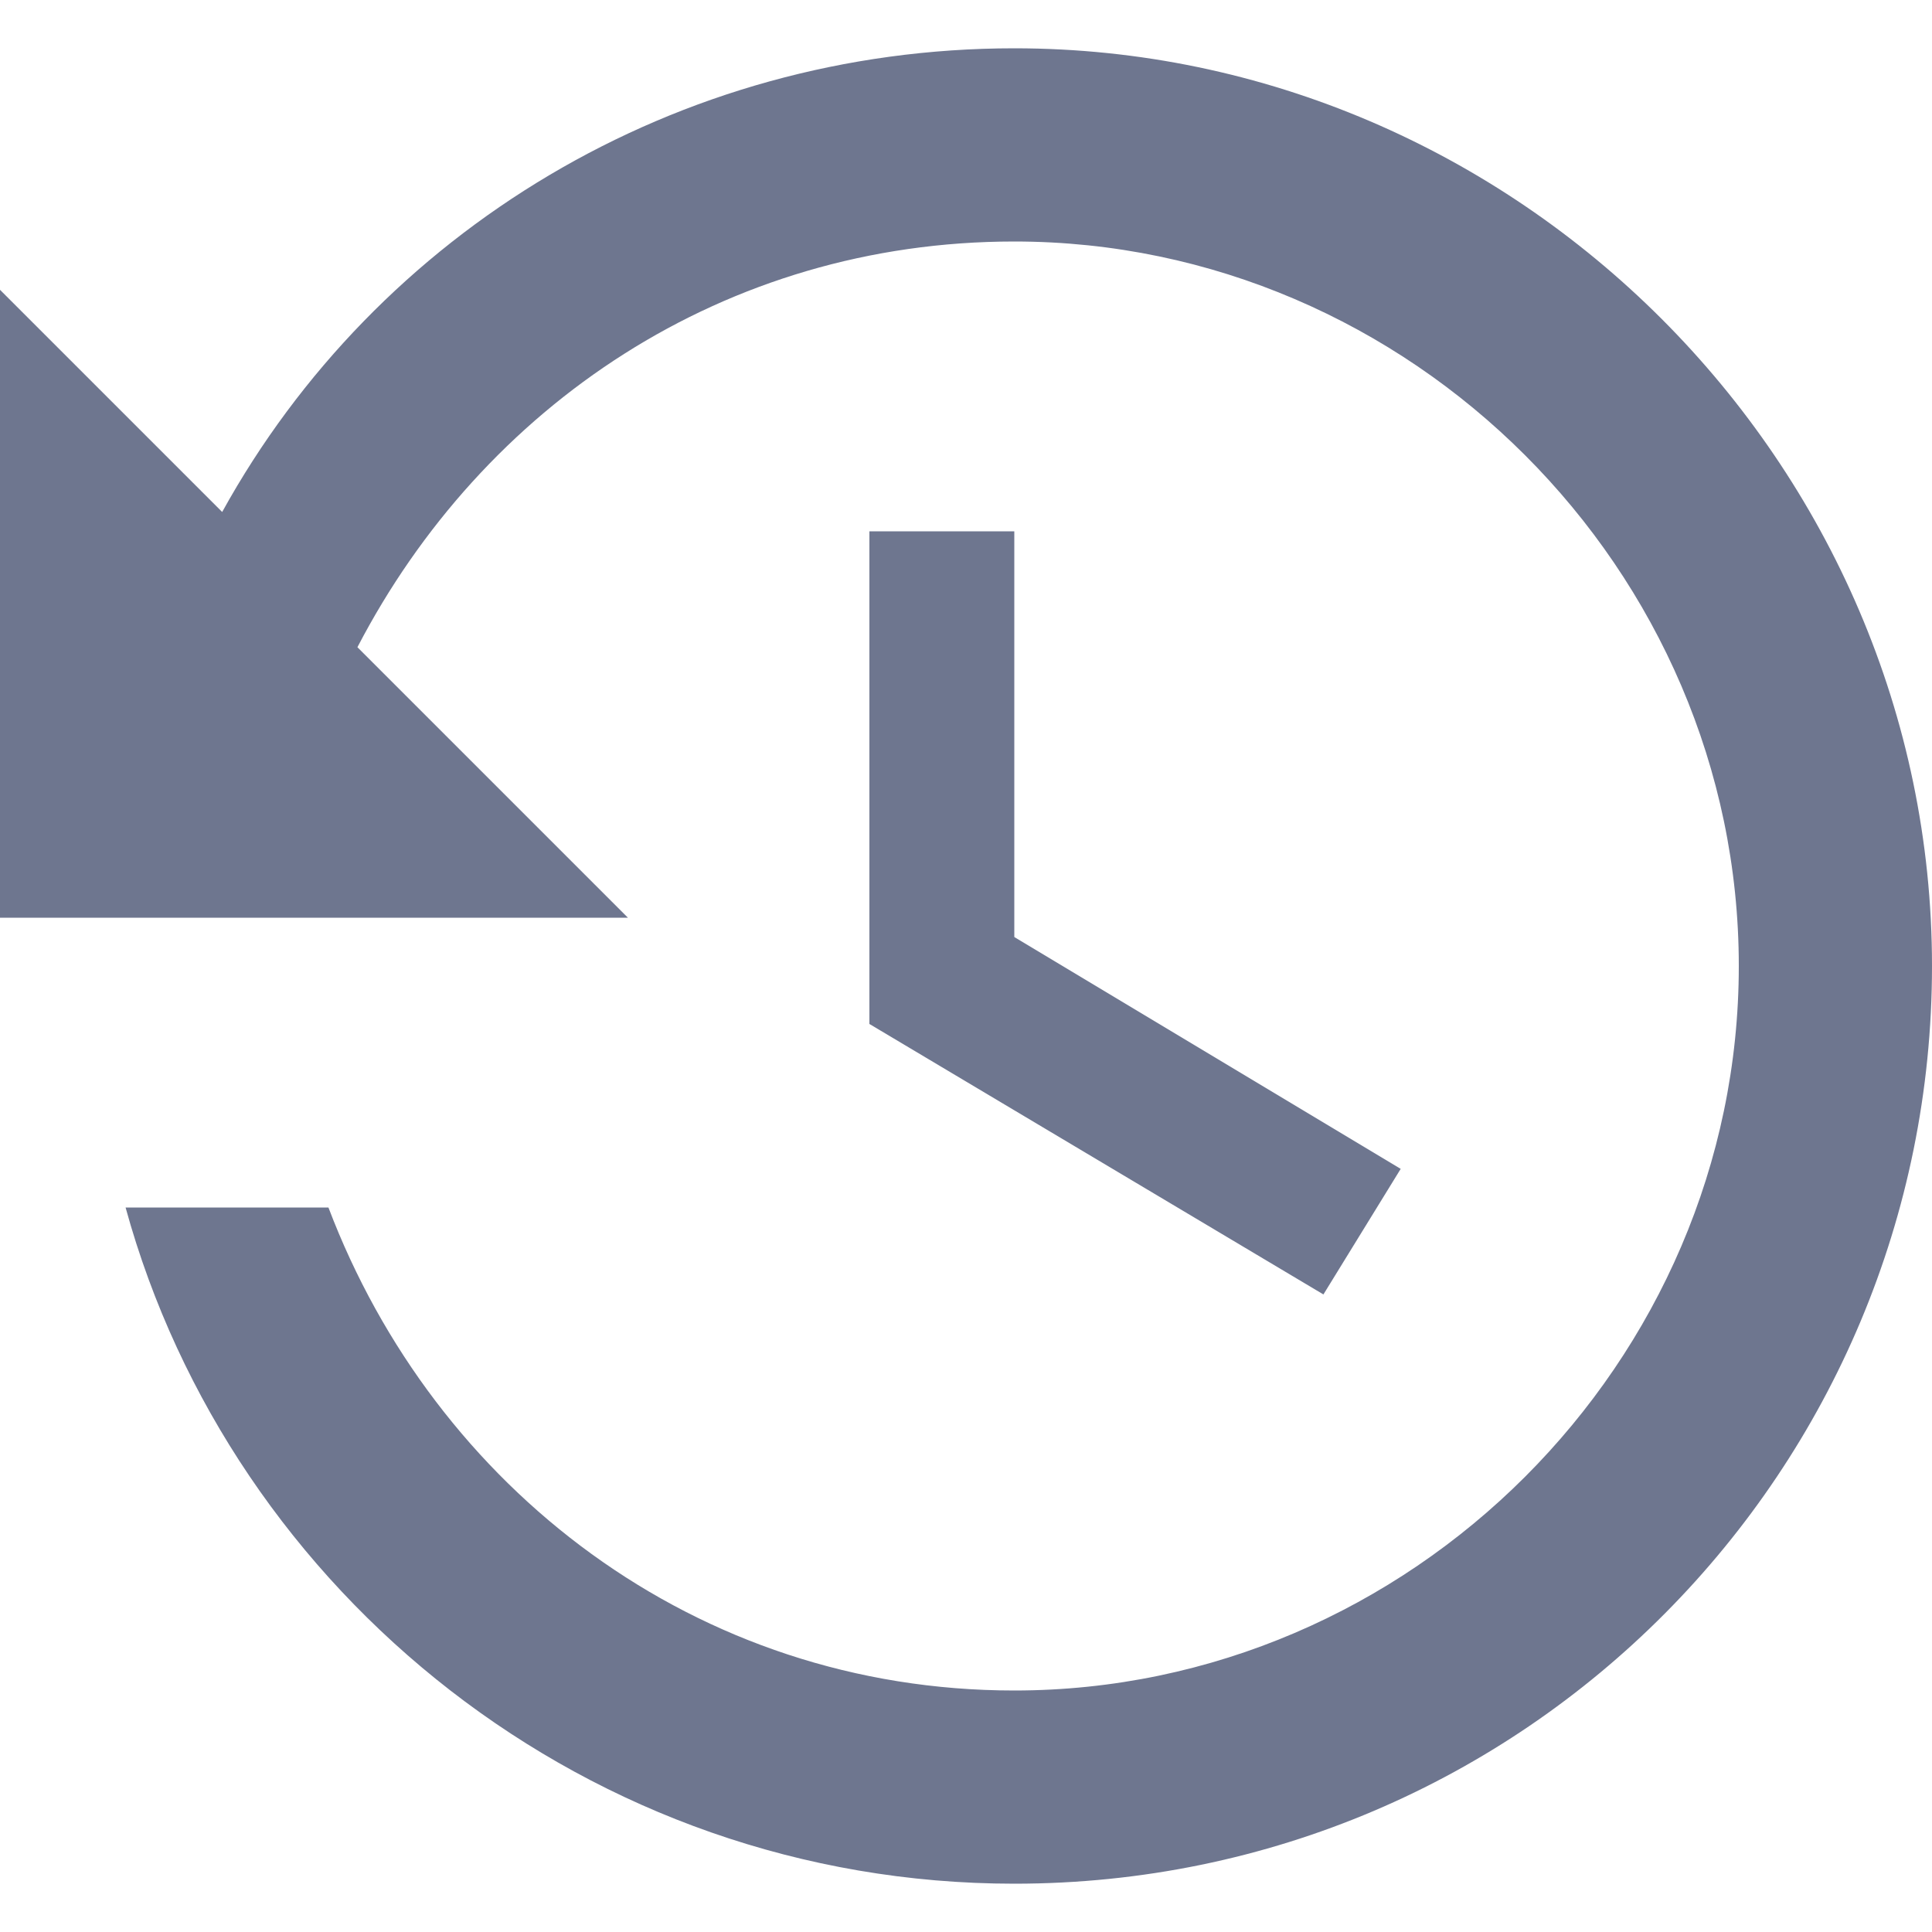
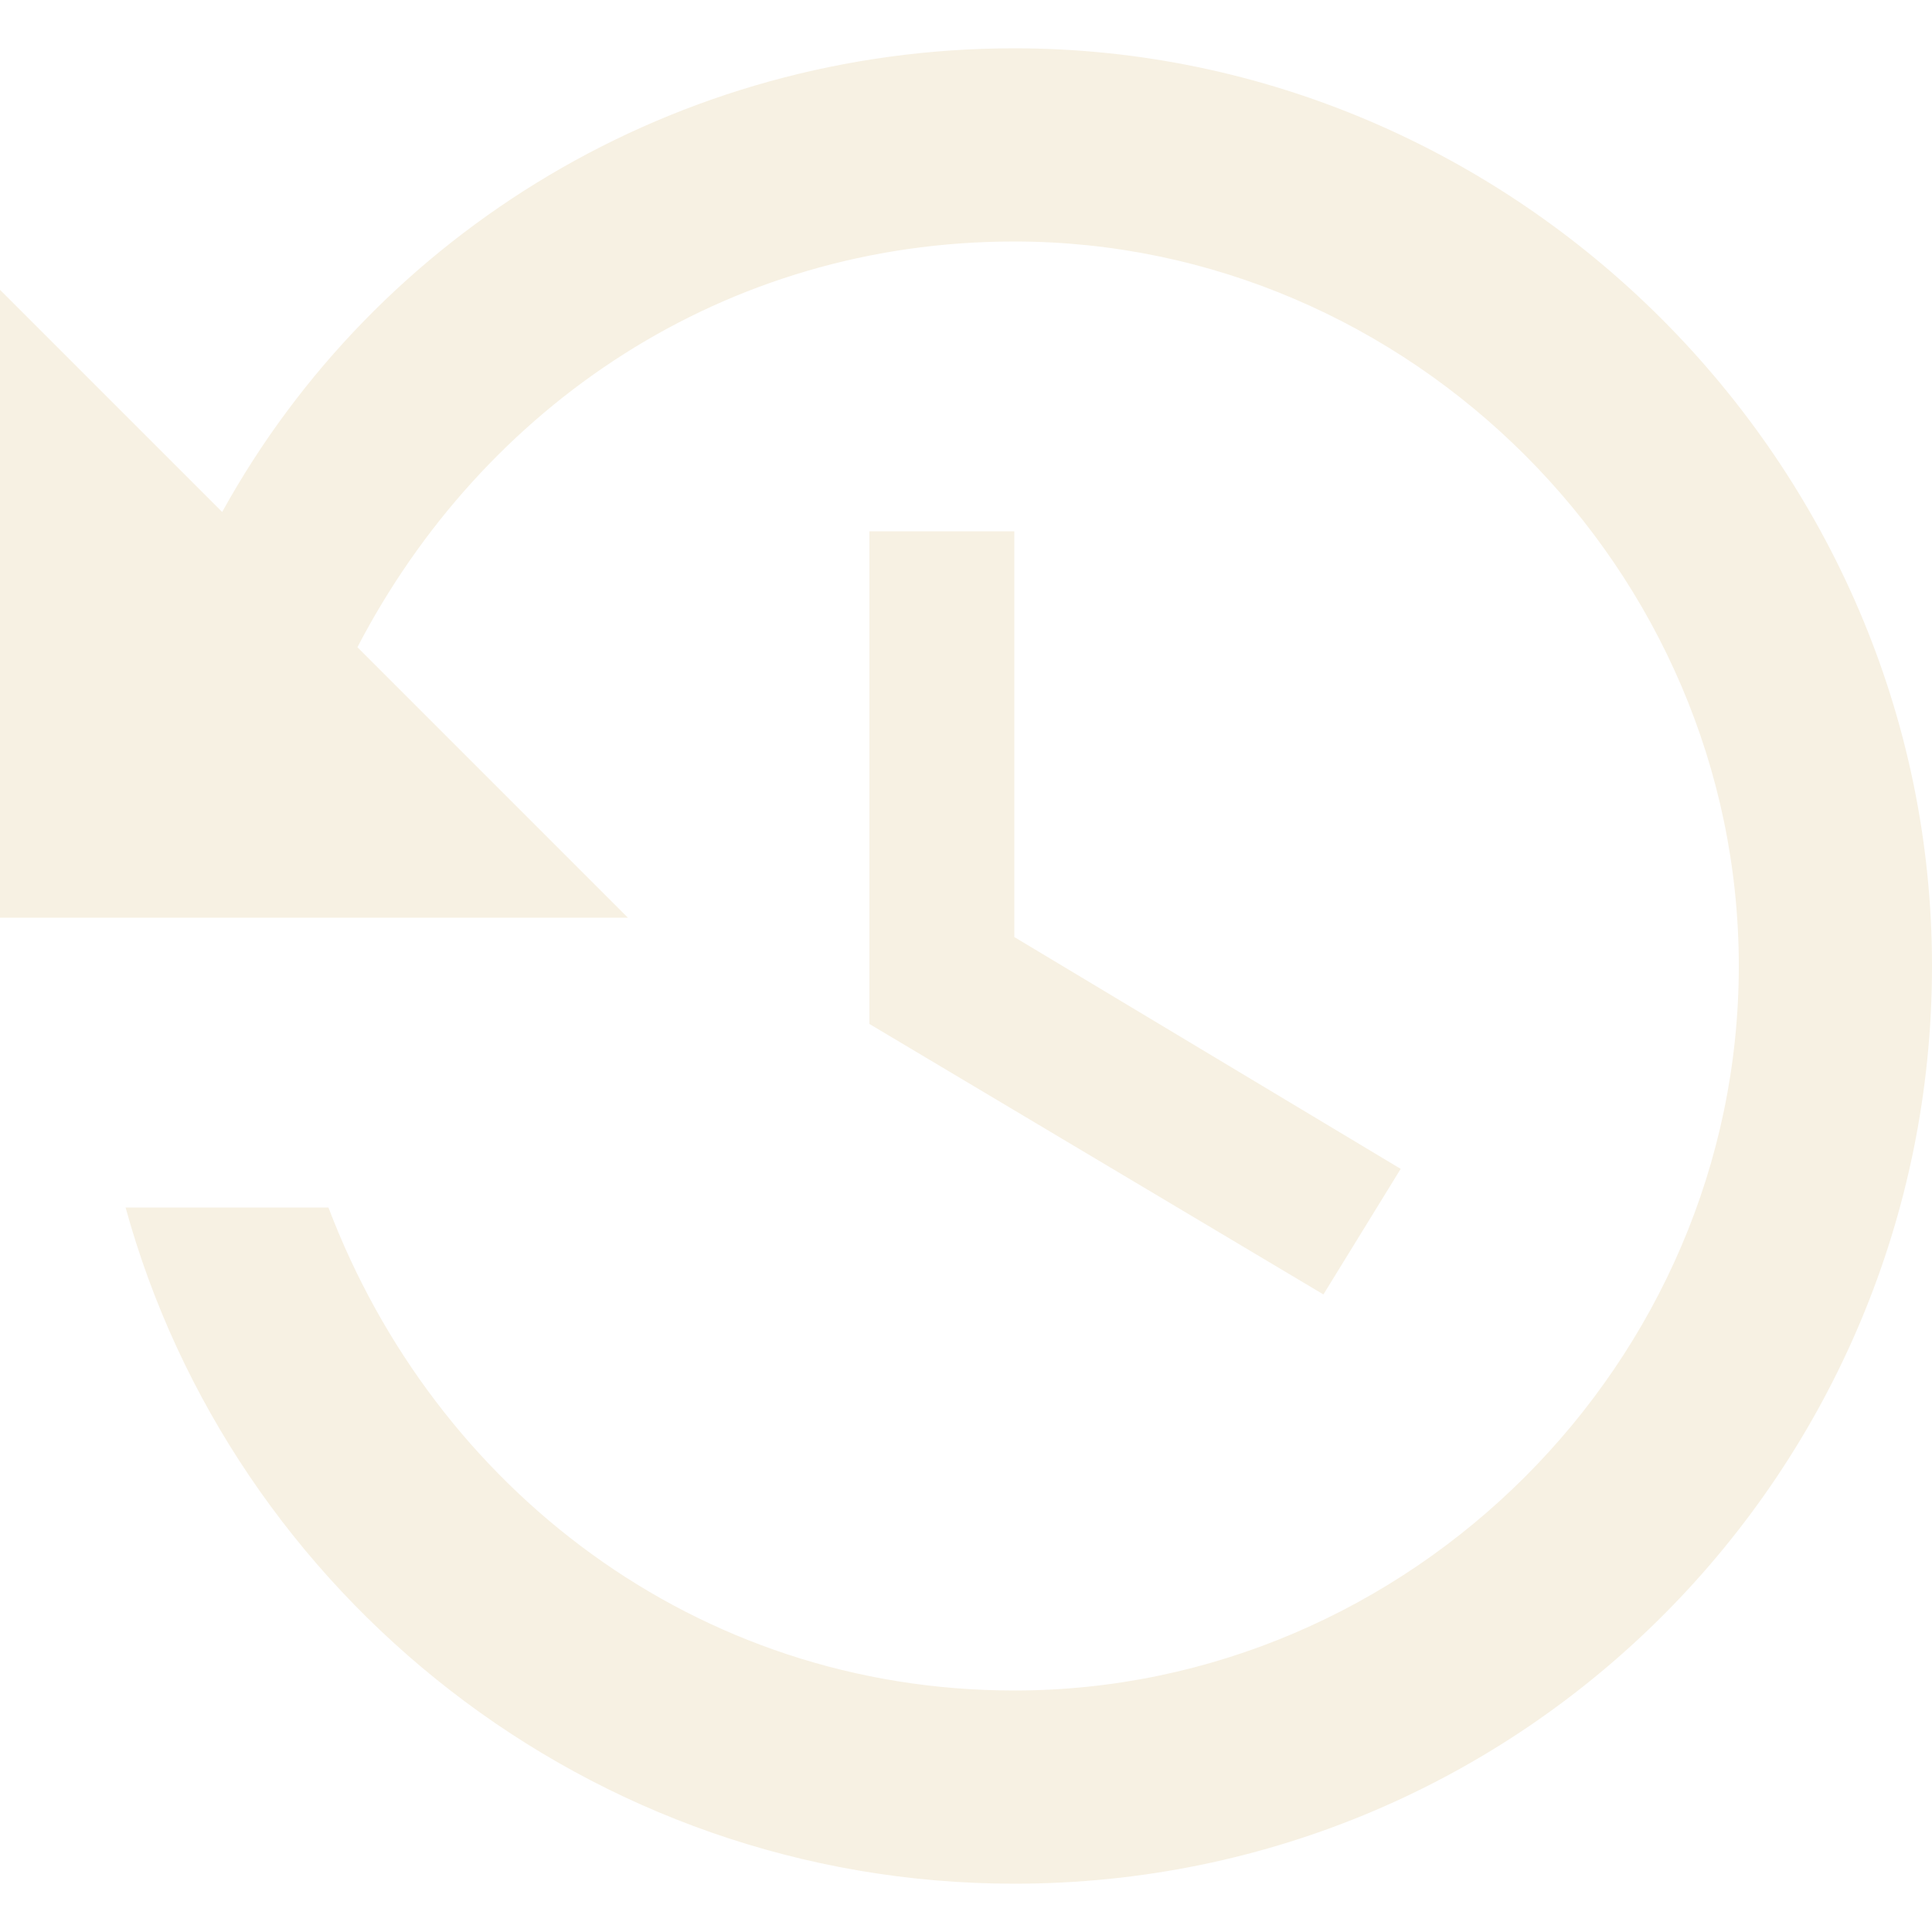
<svg xmlns="http://www.w3.org/2000/svg" version="1.1" x="0px" y="0px" width="510px" height="510px" viewBox="0 0 510 510" style="enable-background:new 0 0 510 510;" xml:space="preserve" class="app-icon">
-   <path style="enable-background:new; fill: #6e768f;" d="M267.75,12.75c-89.25,0-168.3,48.45-209.1,122.4L0,76.5v165.75h165.75    l-71.4-71.4c33.15-63.75,96.9-107.1,173.4-107.1C372.3,63.75,459,150.45,459,255s-86.7,191.25-191.25,191.25    c-84.15,0-153-53.55-181.05-127.5H33.15c28.05,102,122.4,178.5,234.6,178.5C402.9,497.25,510,387.6,510,255    C510,122.4,400.35,12.75,267.75,12.75z M229.5,140.25V270.3l119.85,71.4l20.4-33.15l-102-61.2v-107.1H229.5z" />
+   <path style="enable-background:new; fill: #f7f1e3;" d="M267.75,12.75c-89.25,0-168.3,48.45-209.1,122.4L0,76.5v165.75h165.75    l-71.4-71.4c33.15-63.75,96.9-107.1,173.4-107.1C372.3,63.75,459,150.45,459,255s-86.7,191.25-191.25,191.25    c-84.15,0-153-53.55-181.05-127.5H33.15c28.05,102,122.4,178.5,234.6,178.5C402.9,497.25,510,387.6,510,255    C510,122.4,400.35,12.75,267.75,12.75z M229.5,140.25V270.3l119.85,71.4l20.4-33.15l-102-61.2v-107.1H229.5z" />
</svg>
